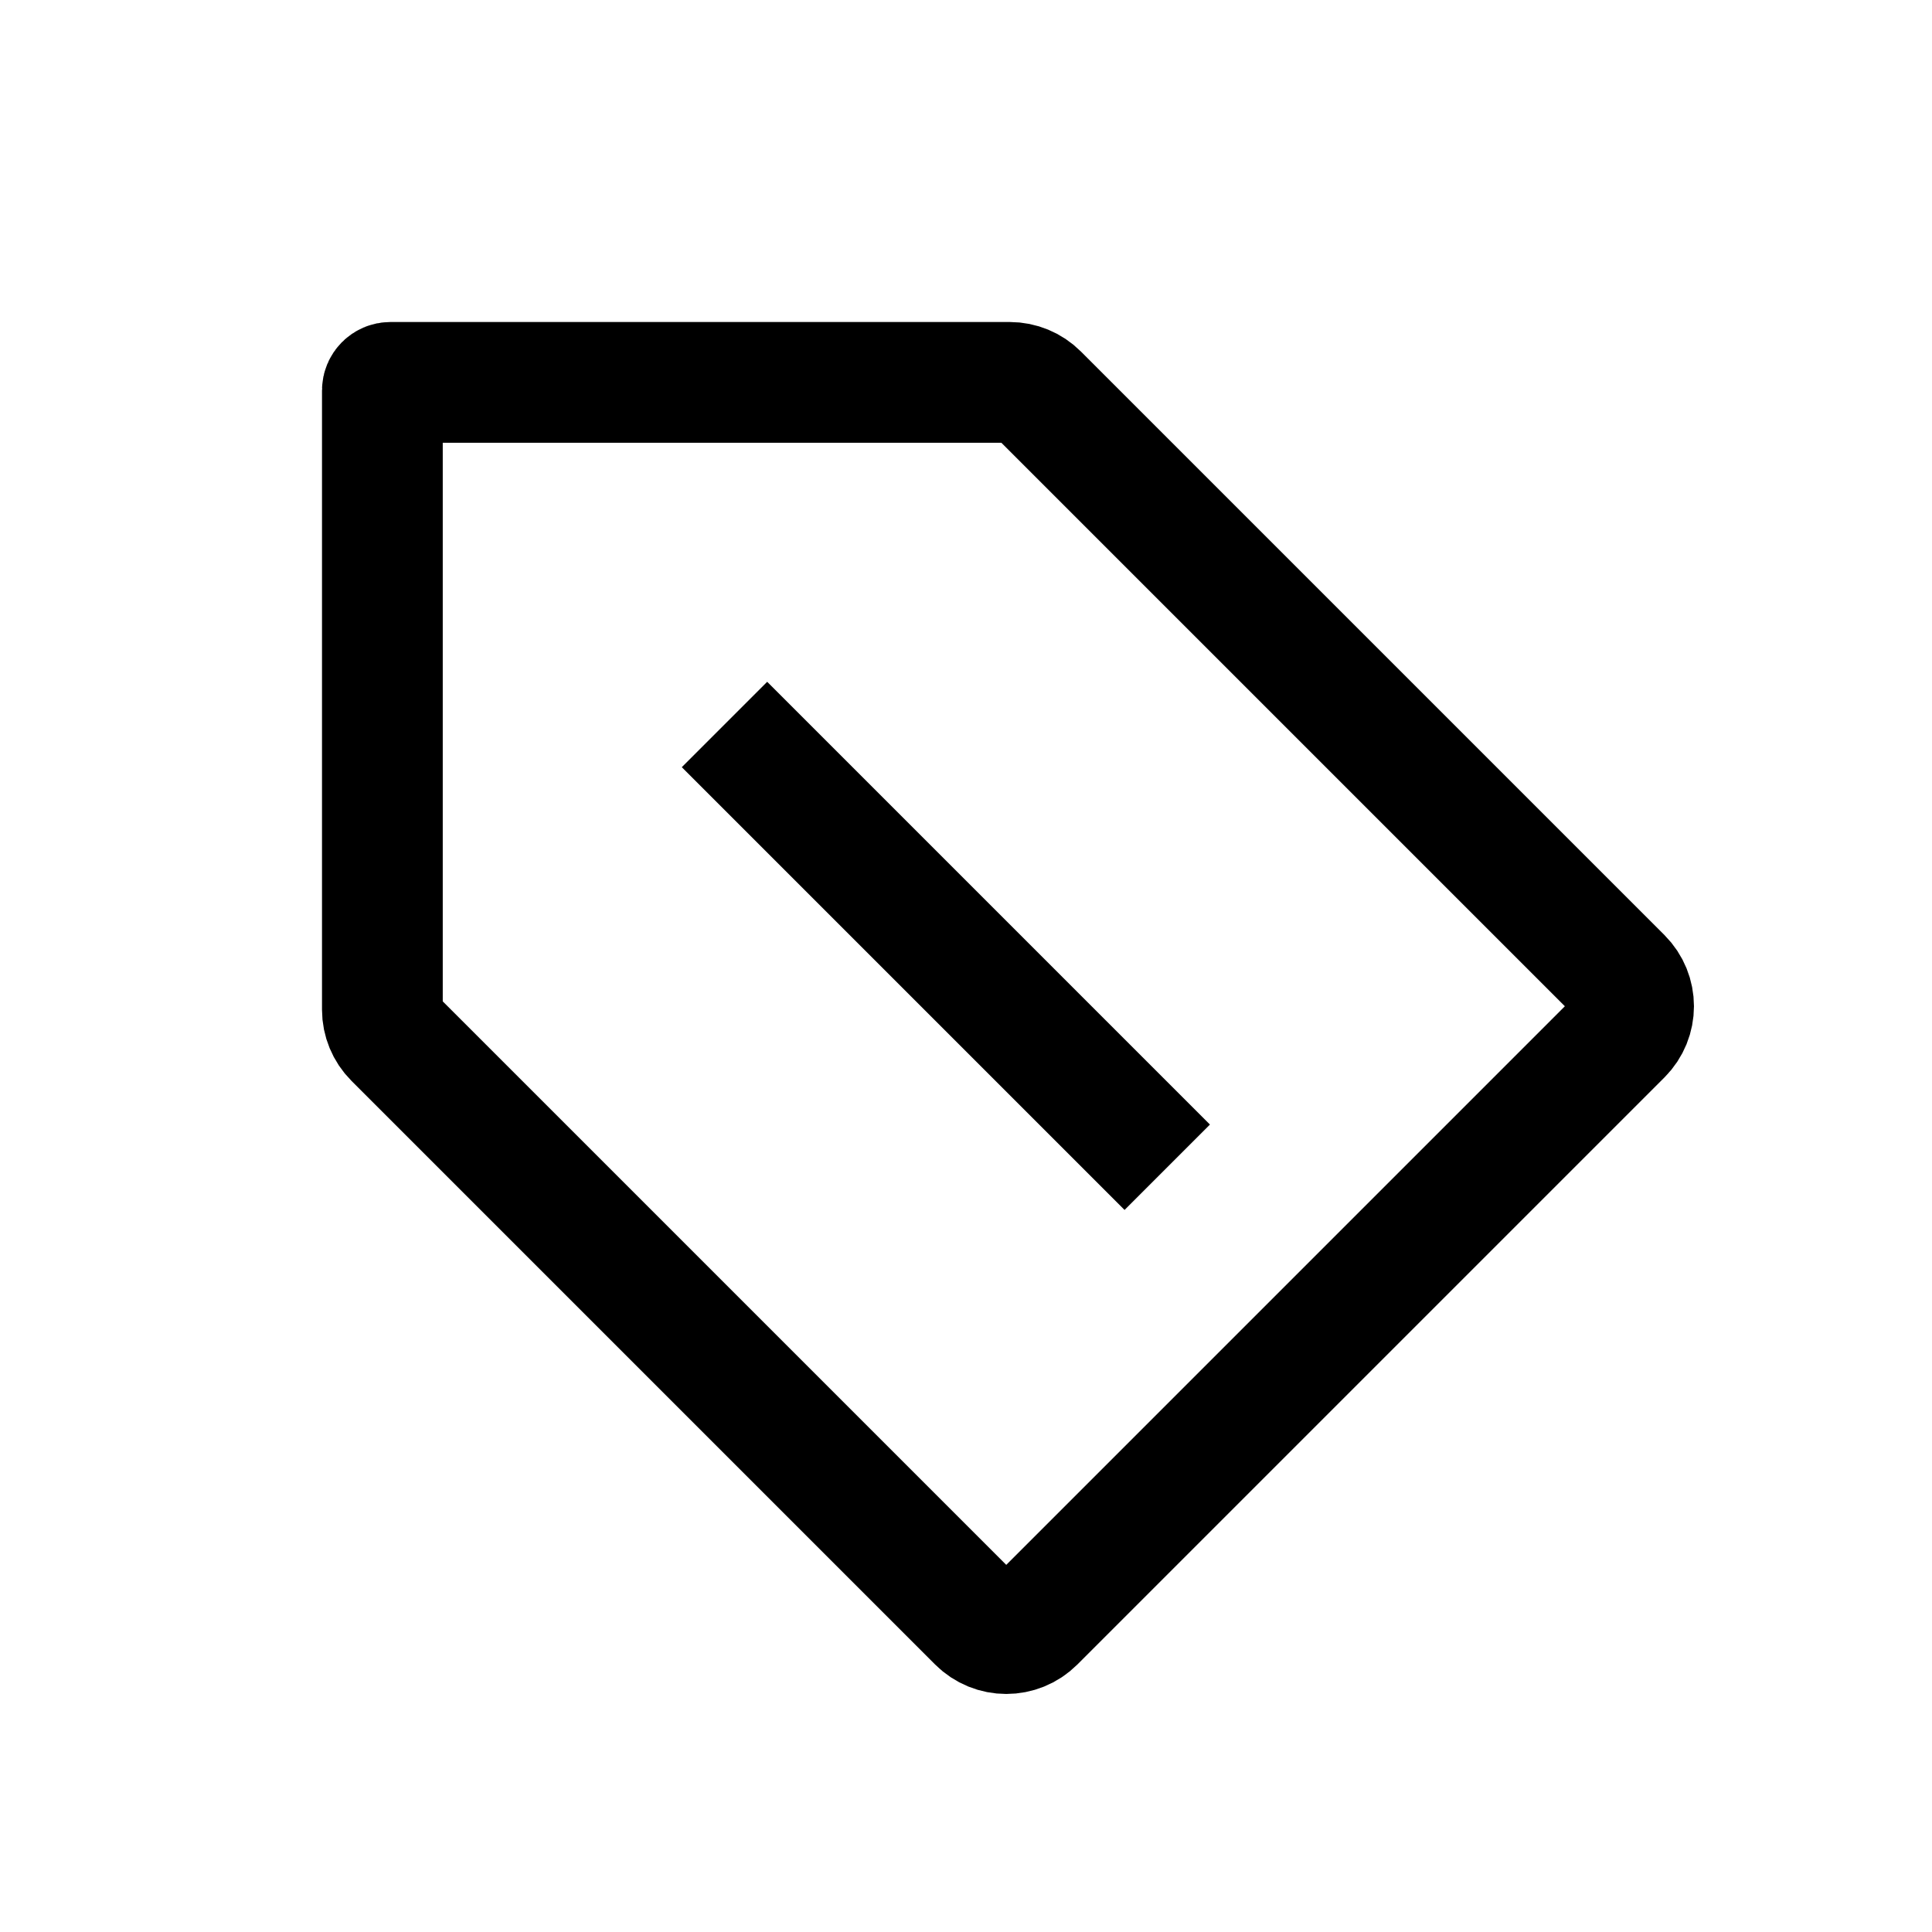
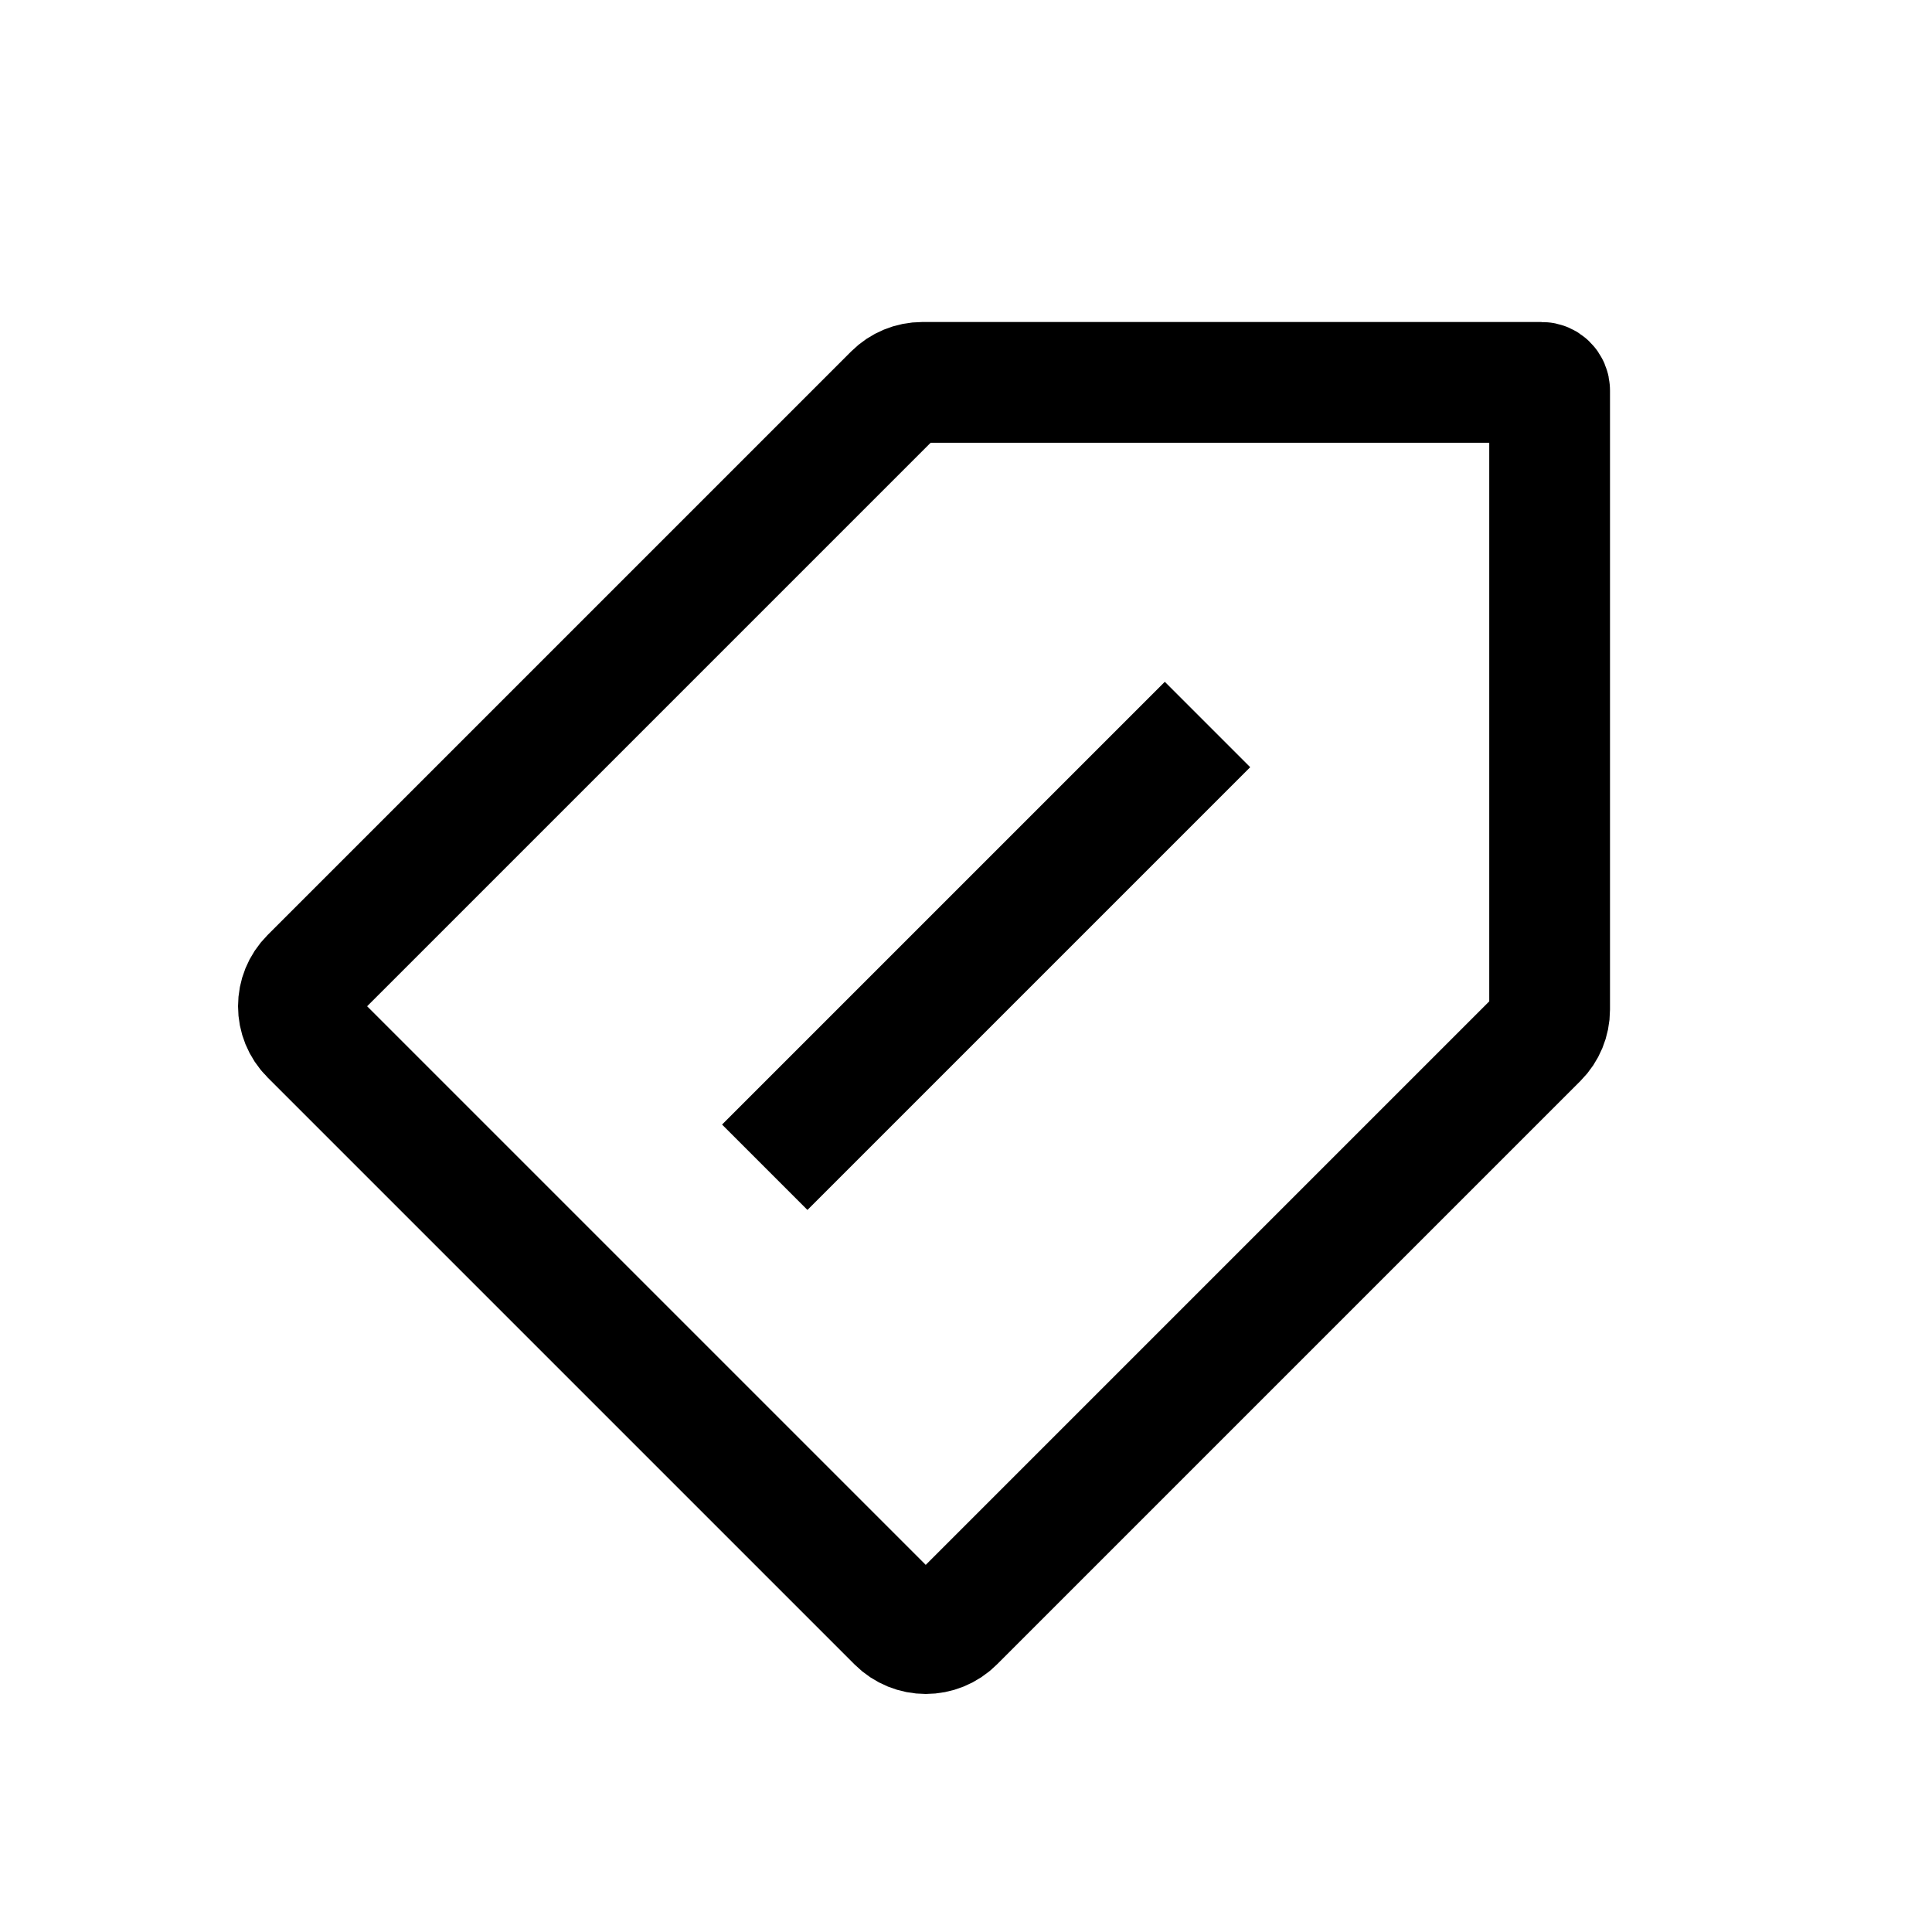
<svg xmlns="http://www.w3.org/2000/svg" viewBox="0 0 24 24" style="fill: none" stroke="currentColor" stroke-width="1.5">
-   <path d="M14.5 14.5L9 9M12.896 4.896L20.146 12.146C20.342 12.342 20.342 12.658 20.146 12.854L12.854 20.146C12.658 20.342 12.342 20.342 12.146 20.146L4.896 12.896C4.803 12.803 4.75 12.675 4.75 12.543V4.85C4.75 4.795 4.795 4.75 4.85 4.75H12.543C12.675 4.75 12.803 4.803 12.896 4.896Z" />
+   <path d="M9.5 14.5L15 9M11.104 4.896L3.854 12.146C3.658 12.342 3.658 12.658 3.854 12.854L11.146 20.146C11.342 20.342 11.658 20.342 11.854 20.146L19.104 12.896C19.197 12.803 19.25 12.675 19.25 12.543V4.85C19.25 4.795 19.205 4.75 19.15 4.75H11.457C11.325 4.75 11.197 4.803 11.104 4.896Z" />
</svg>
